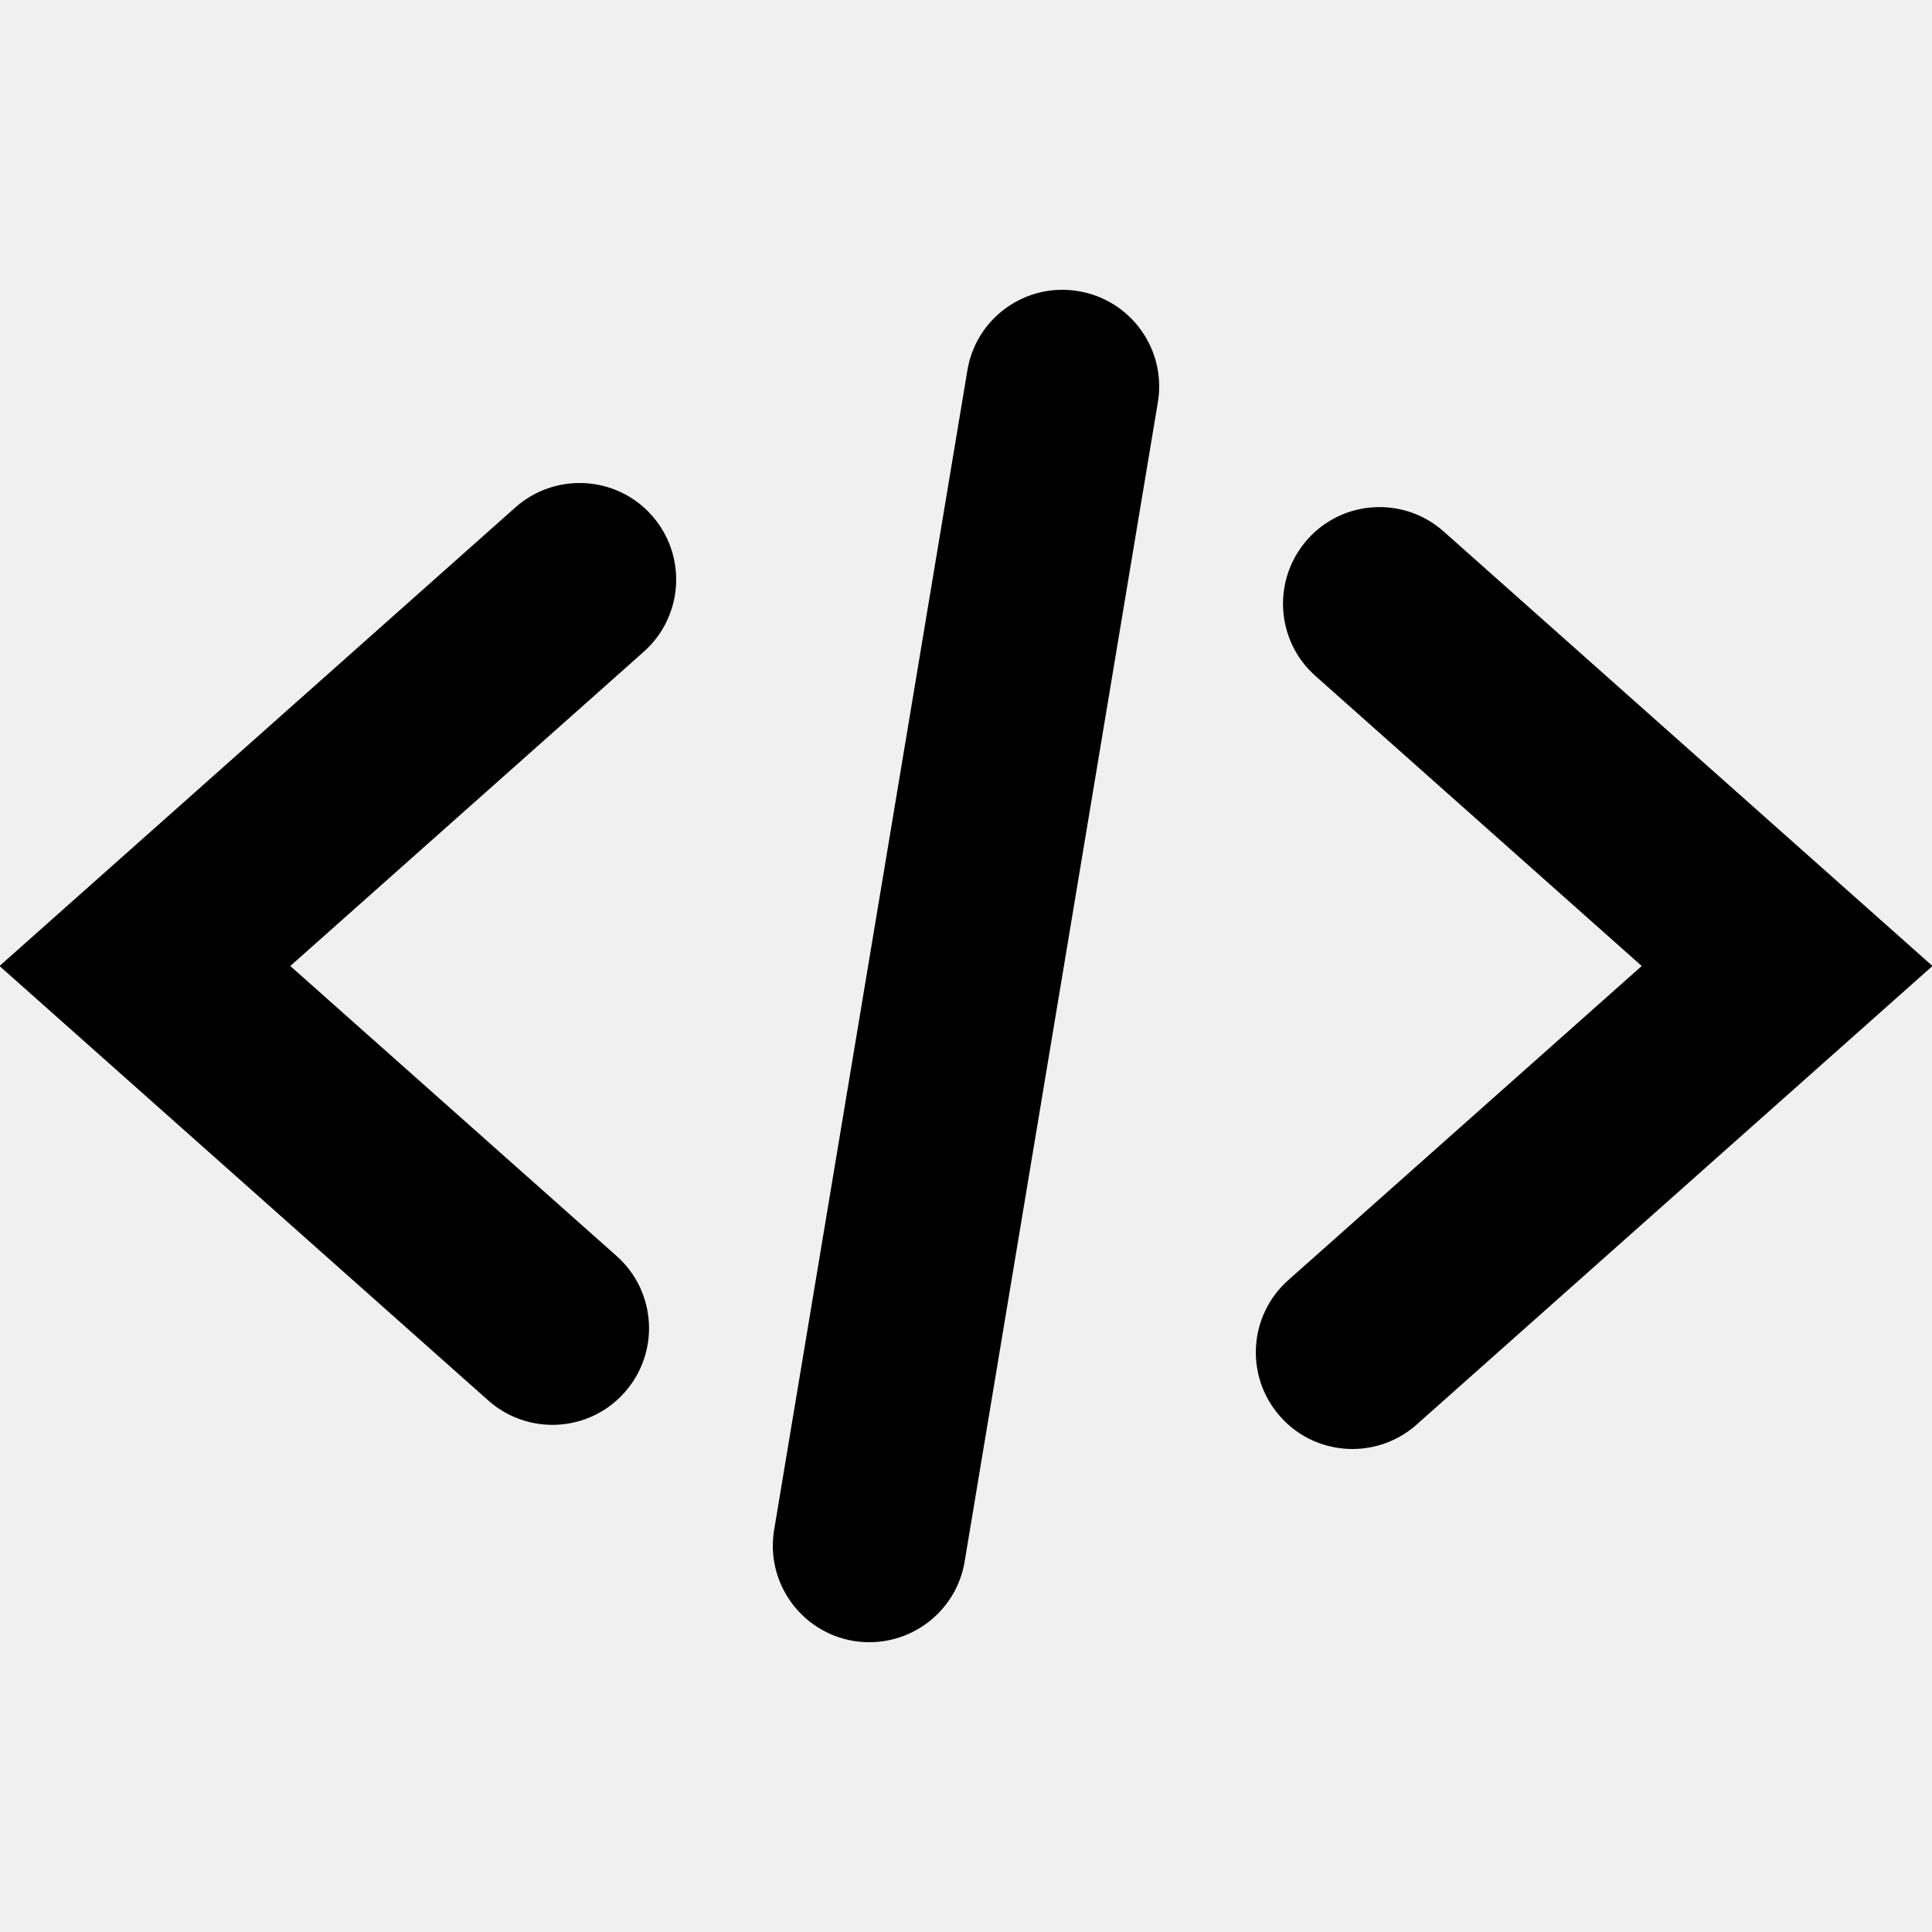
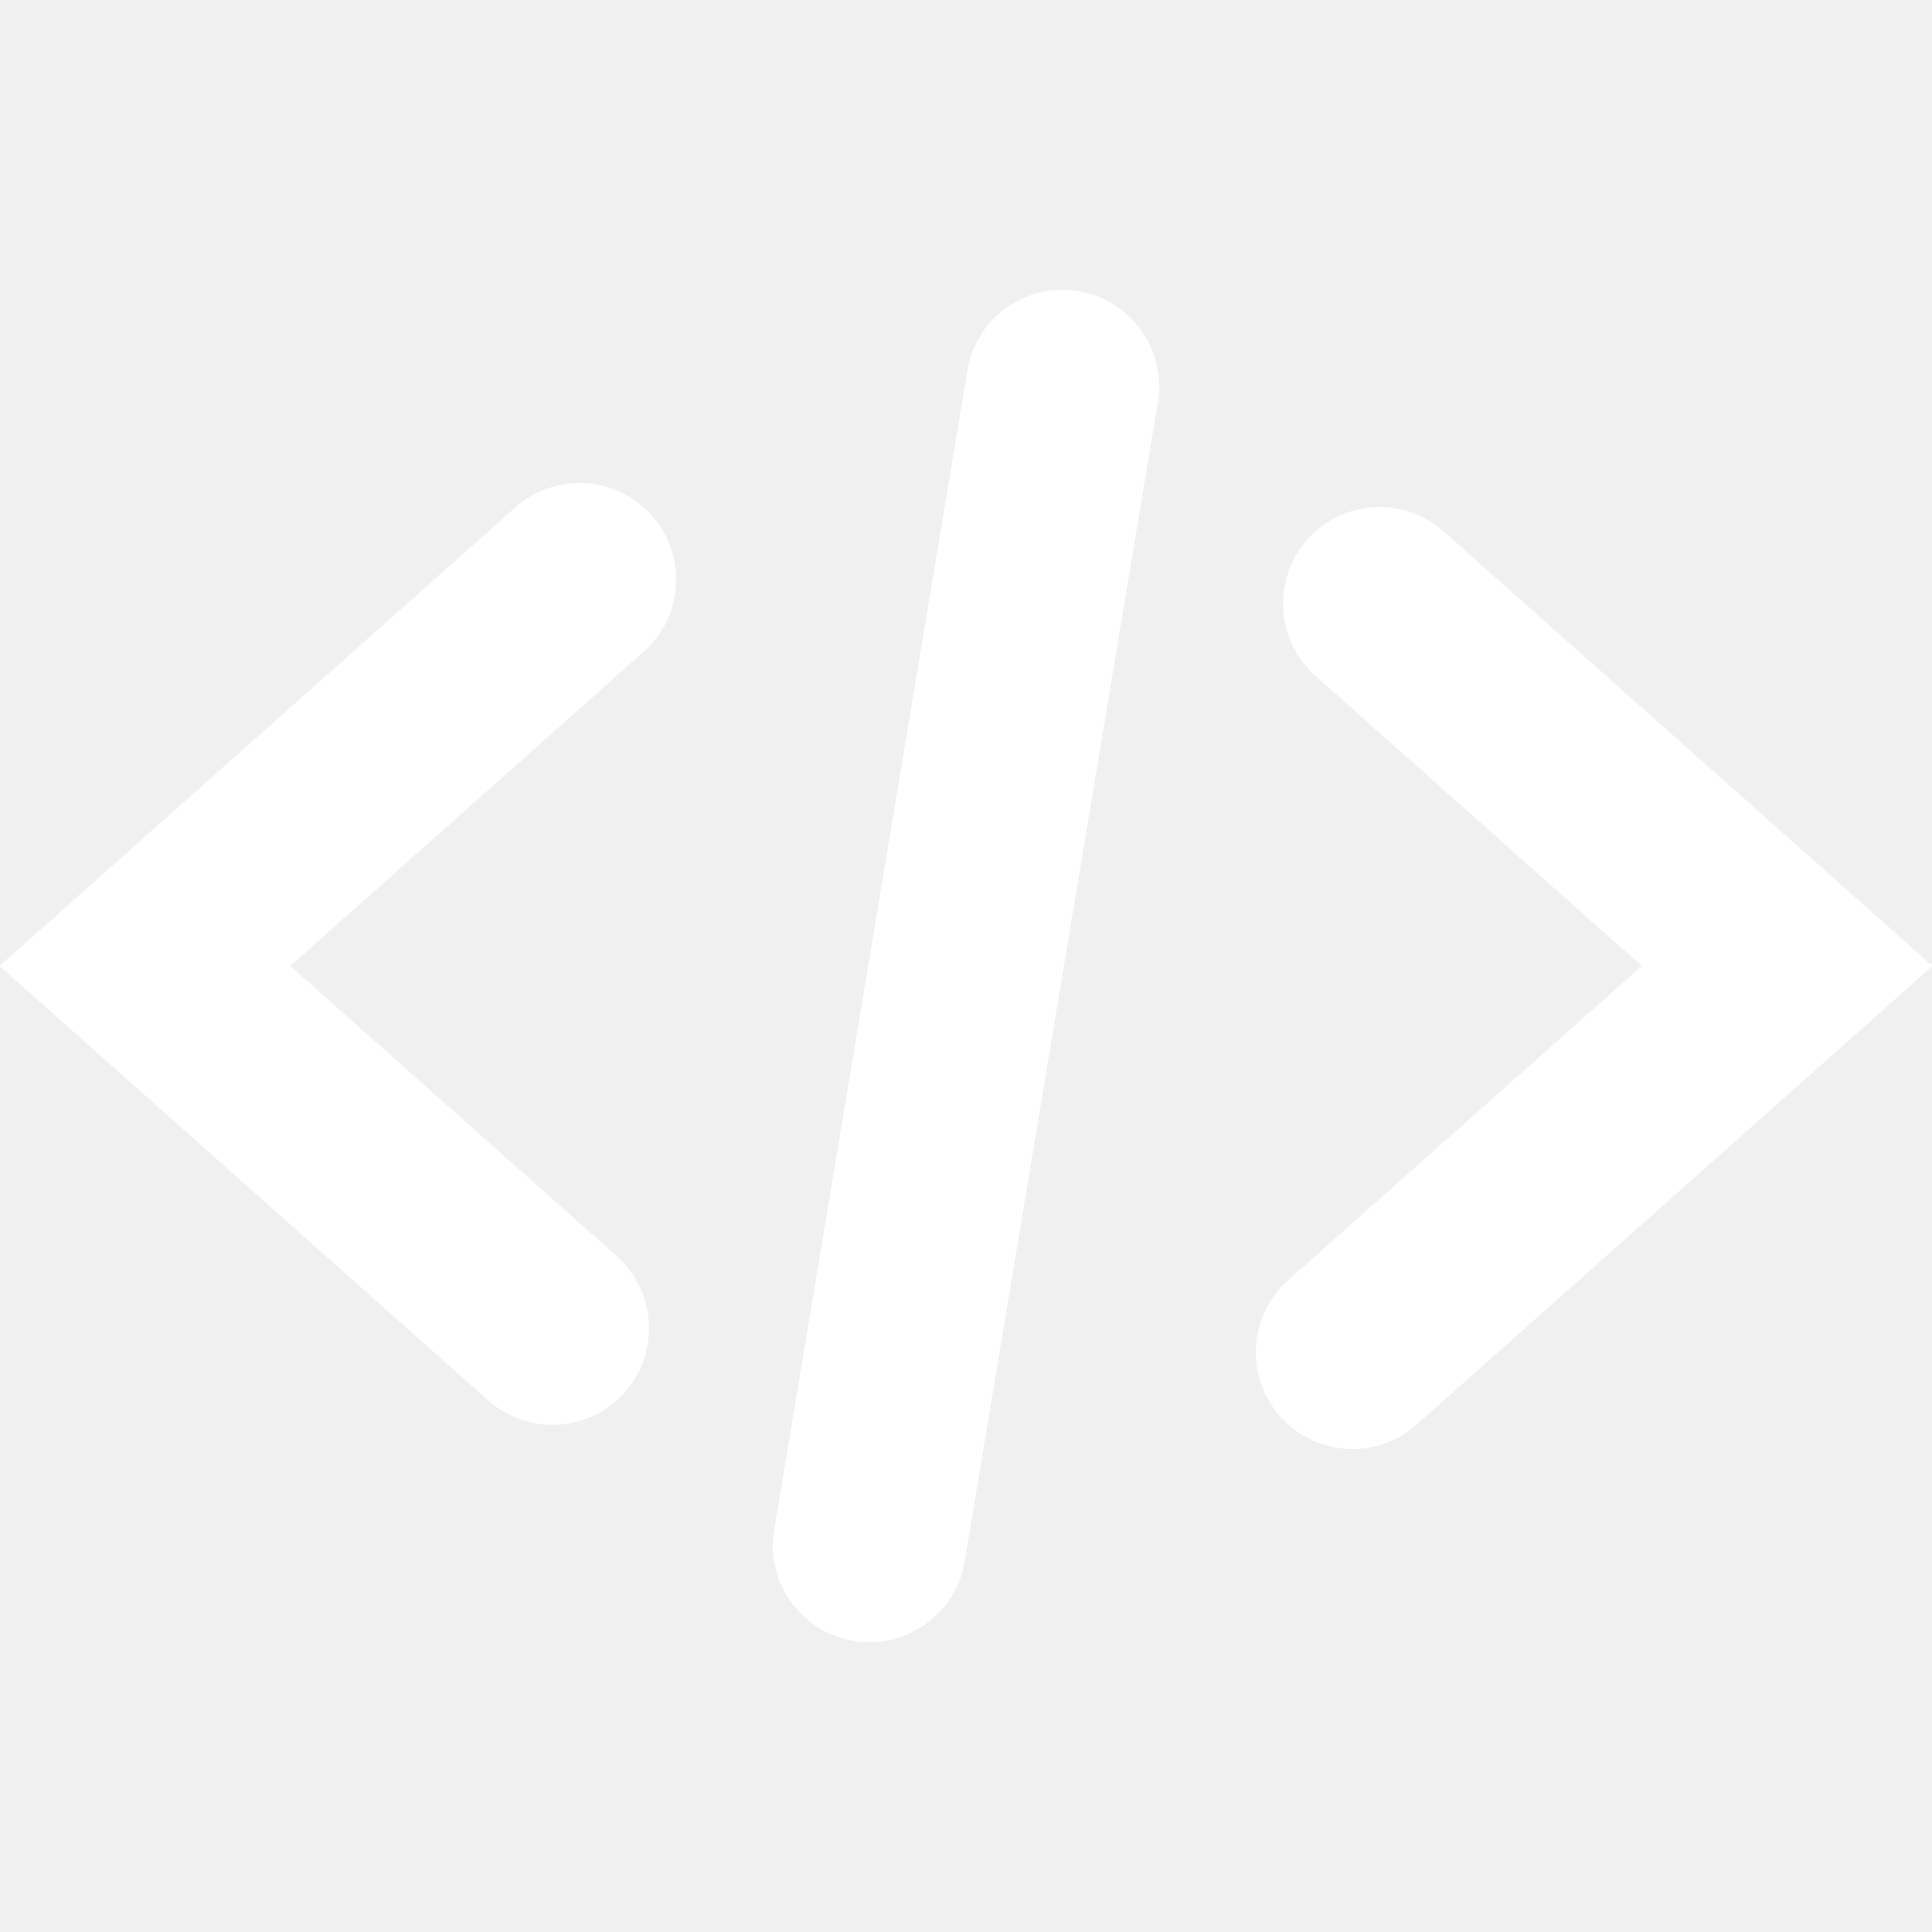
- <svg xmlns="http://www.w3.org/2000/svg" version="1.1" width="20" height="20" viewBox="0 0 20 20">
+ <svg xmlns="http://www.w3.org/2000/svg" version="1.1" fill="#fff" width="20" height="20" viewBox="0 0 20 20">
  <path d="M5.719 14.75c-0.236 0-0.474-0.083-0.664-0.252l-5.060-4.498 5.341-4.748c0.412-0.365 1.044-0.33 1.411 0.083s0.33 1.045-0.083 1.412l-3.659 3.253 3.378 3.002c0.413 0.367 0.45 0.999 0.083 1.412-0.197 0.223-0.472 0.336-0.747 0.336zM14.664 14.748l5.341-4.748-5.060-4.498c-0.413-0.367-1.045-0.33-1.411 0.083s-0.33 1.045 0.083 1.412l3.378 3.003-3.659 3.252c-0.413 0.367-0.45 0.999-0.083 1.412 0.197 0.223 0.472 0.336 0.747 0.336 0.236 0 0.474-0.083 0.664-0.252zM9.986 16.165l2-12c0.091-0.545-0.277-1.060-0.822-1.151-0.547-0.092-1.061 0.277-1.15 0.822l-2 12c-0.091 0.545 0.277 1.060 0.822 1.151 0.056 0.009 0.11 0.013 0.165 0.013 0.48 0 0.904-0.347 0.985-0.835z" />
</svg>
